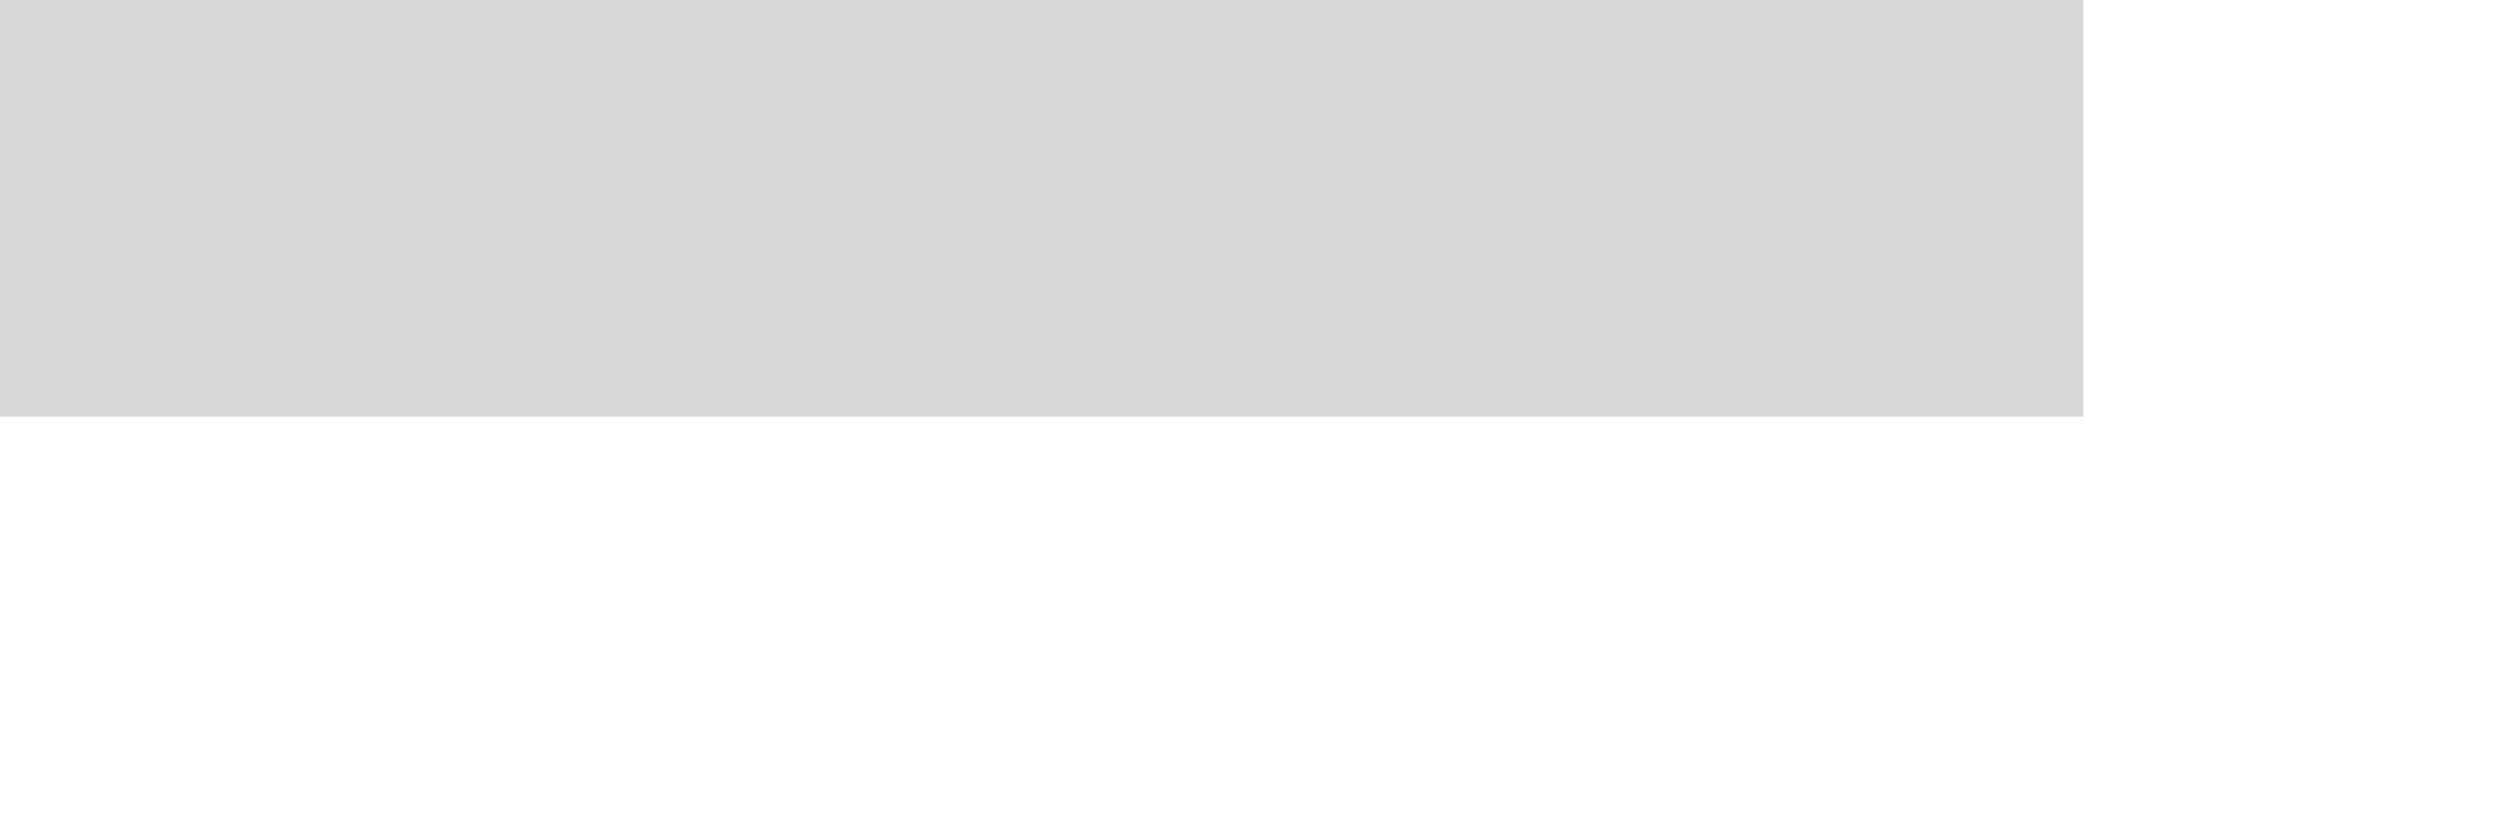
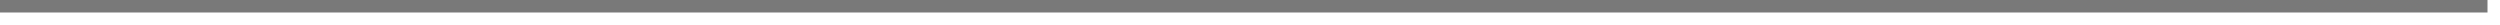
- <svg xmlns="http://www.w3.org/2000/svg" version="1.1" width="6px" height="2px">
-   <g transform="matrix(1 0 0 1 -379 -146 )">
-     <path d="M 379 146.5  L 384 146.5  " stroke-width="1" stroke="#d7d7d7" fill="none" />
+ <svg xmlns="http://www.w3.org/2000/svg" version="1.1" width="200px" height="2px">
+   <g transform="matrix(1 0 0 1 -193 -258 )">
+     <path d="M 193 258.5  L 392 258.5  " stroke-width="1" stroke="#797979" fill="none" />
  </g>
</svg>
